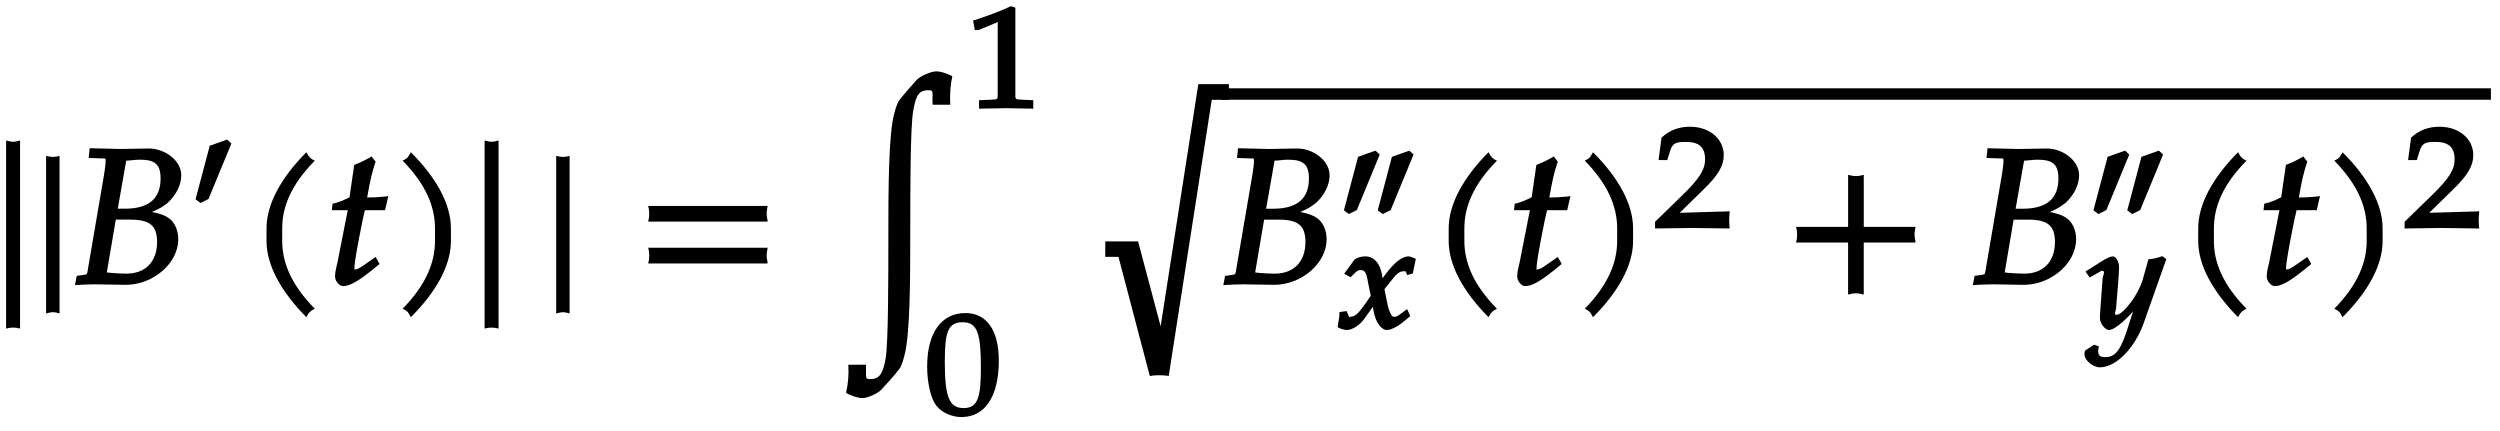
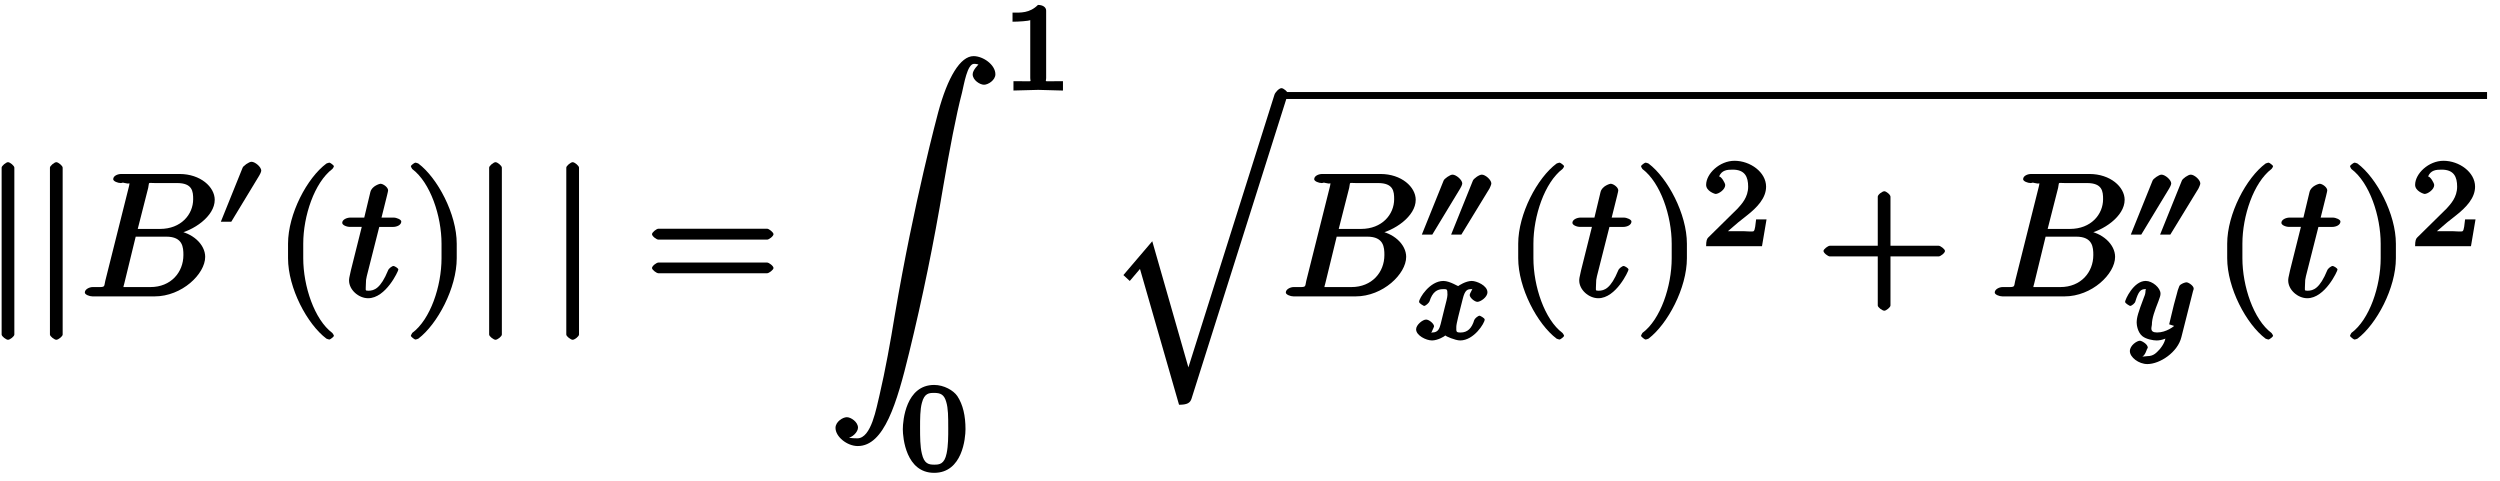
- <svg xmlns="http://www.w3.org/2000/svg" xmlns:xlink="http://www.w3.org/1999/xlink" width="209px" height="36" viewBox="0 0 157 27">
+ <svg xmlns="http://www.w3.org/2000/svg" xmlns:xlink="http://www.w3.org/1999/xlink" width="229px" height="44" viewBox="0 0 172 33">
  <defs>
    <symbol overflow="visible" id="a">
-       <path d="M1.688 2.625V-9.031c-.235.062-.344.078-.438.078-.094 0-.203-.016-.438-.078V2.78c.235-.062.344-.062.438-.062.094 0 .203 0 .438.062zm0 0" />
+       <path d="M2.094 2.625V-8.859c0-.125-.297-.375-.438-.375-.125 0-.437.25-.437.375V2.625c0 .125.312.36.437.36.14 0 .438-.235.438-.36zm0 0" />
    </symbol>
    <symbol overflow="visible" id="b">
-       <path d="M1.656 1.656v-9.719A1.95 1.95 0 011.25-8c-.11 0-.203-.016-.438-.063v9.891c.235-.062.329-.078.438-.078.094 0 .188.016.406.078zm0 0" />
+       <path d="M9.234-6.64c0-.891-.984-1.782-2.421-1.782H2.796c-.235 0-.547.125-.547.36 0 .14.313.265.531.265l.14-.031s.11.031.313.062c.22.016.125-.093.125.063 0 .047-.015.078-.046.219l-1.61 6.421c-.11.47.063.422-.875.422-.203 0-.531.141-.531.375 0 .141.312.266.531.266h4.266c1.89 0 3.484-1.547 3.484-2.719 0-.86-.875-1.687-2.047-1.812v.265c1.25-.234 2.703-1.25 2.703-2.375zM7.75-6.689c0 1.047-.828 2.047-2.281 2.047H3.937l.72-2.828c.093-.422-.063-.328.452-.328h1.532c1.062 0 1.109.578 1.109 1.11zm-.672 3.844c0 1.188-.86 2.203-2.266 2.203h-1.89c-.125-.015.031.11.031 0 0-.03 0-.046.063-.265l.78-3.203h2.11c1.14 0 1.172.75 1.172 1.265zm0 0" />
+     </symbol>
+     <symbol overflow="visible" id="d">
+       <path d="M4.156 2.719c0-.047-.078-.172-.11-.203-1.234-.922-2-3.22-2-5.141v-1c0-1.906.767-4.203 2-5.14a.457.457 0 00.11-.188c0-.063-.25-.25-.312-.25a1.01 1.01 0 00-.203.062C2.312-8.156 1-5.67 1-3.625v1C1-.578 2.313 1.906 3.64 2.906c.016.016.188.063.204.063.062 0 .312-.203.312-.25zm0 0" />
+     </symbol>
+     <symbol overflow="visible" id="e">
+       <path d="M4.14-5.156c0-.125-.312-.266-.53-.266H2.78c.39-1.562.453-1.797.453-1.875 0-.203-.328-.453-.53-.453-.032 0-.579.14-.688.563l-.422 1.765H.64c-.25 0-.563.14-.563.36 0 .156.297.28.531.28h.813C.594-1.515.547-1.311.547-1.093c0 .64.656 1.219 1.312 1.219 1.22 0 2.079-1.875 2.079-1.969 0-.11-.282-.25-.329-.25-.109 0-.328.172-.375.297C2.72-.547 2.281-.39 1.875-.39c-.25 0-.172-.03-.172-.421 0-.282.016-.375.063-.579l.859-3.39h.953c.25 0 .563-.125.563-.375zm0 0" />
+     </symbol>
+     <symbol overflow="visible" id="f">
+       <path d="M3.64-2.625v-1c0-2.047-1.328-4.531-2.64-5.516a.774.774 0 00-.203-.062c-.063 0-.313.187-.313.25 0 .031.079.172.094.187 1.25.938 2.016 3.235 2.016 5.141v1c0 1.922-.766 4.219-2.016 5.14-.015.032-.094.157-.094.204 0 .047.25.25.313.25A.774.774 0 001 2.906c1.313-1 2.64-3.484 2.64-5.531zm0 0" />
+     </symbol>
+     <symbol overflow="visible" id="g">
+       <path d="M8.828-4.281c0-.125-.312-.375-.437-.375H.906c-.125 0-.437.25-.437.375 0 .14.312.375.437.375h7.485c.125 0 .437-.235.437-.375zm0 2.328c0-.14-.312-.375-.437-.375H.906c-.125 0-.437.234-.437.375 0 .125.312.36.437.36h7.485c.125 0 .437-.235.437-.36zm0 0" />
+     </symbol>
+     <symbol overflow="visible" id="h">
+       <path d="M11.469-15.281c0-.656-.844-1.25-1.5-1.25-.906 0-1.781 1.437-2.438 3.875-.031.125-1.656 6.125-2.984 13.953C4.25 3.125 3.89 5.109 3.5 6.78c-.219.875-.563 2.985-1.531 2.985-.422 0-.594-.047-.594-.047l-.125.031c.375-.016.766-.422.766-.719 0-.39-.485-.719-.766-.719s-.781.313-.781.735c0 .61.797 1.25 1.531 1.25 1.813 0 2.688-2.938 3.531-6.406A155.67 155.67 0 007.875-7.531c.438-2.547.89-4.938 1.297-6.485.14-.578.36-1.984.828-1.984.36 0 .516.188.344.016-.031.015-.438.406-.438.703 0 .406.5.719.781.719.282 0 .782-.313.782-.72zm0 0" />
+     </symbol>
+     <symbol overflow="visible" id="k">
+       <path d="M12.39-13.64c0-.126-.296-.376-.437-.376-.172 0-.437.297-.484.454L5.344 5.843h.39L3.063-3.484 1.077-1.156l.438.406.703-.828 2.687 9.344c.563 0 .766-.125.86-.422l6.562-20.75c.063-.172 0-.14 0-.14zm0 0" />
+     </symbol>
+     <symbol overflow="visible" id="o">
+       <path d="M8.828-3.125c0-.125-.312-.36-.437-.36H5.078v-3.374c0-.141-.297-.375-.422-.375-.14 0-.453.234-.453.375v3.375H.906c-.125 0-.437.234-.437.359 0 .14.312.375.437.375h3.297V.625c0 .125.313.36.453.36.125 0 .422-.235.422-.36V-2.75h3.313c.125 0 .437-.234.437-.375zm0 0" />
    </symbol>
    <symbol overflow="visible" id="c">
-       <path d="M6.813-6.844c0-.984-1.094-1.687-2.016-1.687-.594 0-1.203.031-1.797.031l-1.938-.047-.062.61.797.03c.281 0 .266-.03.266.188 0 .172-.047.547-.11.907L.922-.782C.89-.577.875-.624.25-.531L.14.048A21.28 21.28 0 011.407 0c.64 0 1.266.031 1.922.031.563 0 1.219-.156 1.781-.5.954-.562 1.516-1.469 1.516-2.375 0-.515-.203-1-.531-1.265-.313-.25-.766-.391-1.594-.516v.266c.688-.25 1.063-.438 1.453-.75.531-.485.86-1.125.86-1.735zM5.296-2.656c0 1.234-.734 1.984-1.922 1.984-.25 0-.594-.015-.984-.047-.079-.015-.22-.015-.25-.031l.562-3.313h.906c1.235 0 1.688.375 1.688 1.407zm.219-3.985c0 1.266-.75 1.891-2.235 1.891h-.453l.531-3.016c.22 0 .532-.062.844-.062.969 0 1.313.297 1.313 1.187zm0 0" />
-     </symbol>
-     <symbol overflow="visible" id="e">
-       <path d="M4.203-7.828a.735.735 0 01-.187-.14c-.063-.063-.11-.126-.22-.329-1.593 1.61-2.5 3.266-2.5 4.781v.797c0 1.516.907 3.172 2.5 4.781.11-.203.157-.265.22-.328.062-.062.125-.109.312-.203C2.875.063 2.281-1.344 2.281-2.719v-.797c0-1.39.594-2.78 2.047-4.25zm0 0" />
-     </symbol>
-     <symbol overflow="visible" id="f">
-       <path d="M3.703-5.516c-.453.047-.86.063-1.156.063.172-.984.297-1.578.531-2.25l-.25-.328a7.16 7.16 0 01-1.094.531l-.296 2.031c-.391.203-.704.328-1.063.407l-.047.406h1l-.64 3.25C.625-1.11.53-.813.53-.5c0 .297.266.61.5.61.422 0 .922-.282 1.86-1.032.218-.172.14-.125.437-.36l-.25-.437-.672.469c-.36.25-.484.313-.625.313-.093 0-.031.046-.031-.11 0-.297.156-1.234.516-3l.14-.61h1.266l.203-.89zm0 0" />
-     </symbol>
-     <symbol overflow="visible" id="g">
-       <path d="M3.766-2.719v-.797c0-1.515-.907-3.171-2.516-4.78-.11.202-.156.265-.203.327-.063.063-.125.11-.313.203 1.438 1.47 2.032 2.86 2.032 4.25v.797c0 1.375-.594 2.781-2.032 4.25.188.094.25.14.313.203.047.063.094.125.203.329C2.86.452 3.766-1.204 3.766-2.72zm0 0" />
-     </symbol>
-     <symbol overflow="visible" id="h">
-       <path d="M8.266-4.078a1.419 1.419 0 01-.047-.36c0-.109.015-.234.062-.484h-7.5c.063.25.063.375.063.484 0 .125 0 .235-.063.5h7.5zm0 2.625a1.332 1.332 0 01-.047-.36c0-.109.015-.234.062-.484h-7.5c.063.25.063.375.063.485 0 .125 0 .25-.063.5h7.5zm0 0" />
+       <path d="M3.063-4.313c0-.25-.422-.609-.672-.609-.172 0-.563.281-.61.406l-1.5 3.72H1L2.922-3.97c.047-.062.14-.265.14-.344zm0 0" />
    </symbol>
    <symbol overflow="visible" id="i">
-       <path d="M7.422-13.094c-.25-.14-.672-.281-.969-.281-.328 0-1.016.313-1.219.531-.406.453-.687.766-1.093 1.281-.141.188-.235.532-.313.813-.375 1.297-.375 5.078-.375 7.625 0 2.61 0 6.813-.172 7.797-.187 1-.406 1.297-1.031 1.281-.297-.016-.172-.25-.203-.906H.937a5.986 5.986 0 01-.14 1.766c.297.187.734.328 1.047.328.312 0 1-.313 1.187-.547.406-.453.703-.75 1.11-1.282.14-.171.234-.515.312-.812.375-1.281.375-5.063.375-7.625 0-2.594 0-6.813.188-7.781.171-1.016.39-1.313 1.03-1.281.282 0 .141.25.188.906h1.11c-.047-.797.031-1.36.125-1.766zm0 0" />
+       <path d="M4.172-.156v-.469H3.64c-.829 0-.625.063-.625-.219v-4.64c0-.235-.235-.391-.563-.391-.578.578-1.203.531-1.75.531v.625c.406 0 1.11-.047 1.219-.11v3.985c0 .281.203.219-.625.219H.766v.64L2.469-.03l1.703.047zm0 0" />
+     </symbol>
+     <symbol overflow="visible" id="j">
+       <path d="M4.531-2.828c0-.922-.172-1.688-.562-2.281-.266-.391-.922-.766-1.594-.766C.437-5.875.219-3.437.219-2.828c0 .594.218 3 2.156 3 1.953 0 2.156-2.406 2.156-3zm-1.187-.11c0 .626 0 1.235-.11 1.766-.156.766-.515.781-.859.781-.375 0-.688-.062-.844-.75-.125-.5-.125-1.171-.125-1.796 0-.61 0-1.25.125-1.704.172-.671.5-.687.844-.687.453 0 .688.125.828.61.14.452.14 1.046.14 1.78zm0 0" />
    </symbol>
    <symbol overflow="visible" id="l">
-       <path d="M9.063-11.61v-.843H7.14L4.67 3.422h.282l-1.594-6H1.297v.969h.828l1.969 7.484c.281-.047.437-.047.61-.047.155 0 .312 0 .577.047l2.703-17.344h1.079zm0 0" />
+       <path d="M3.063-4.313c0-.25-.422-.609-.672-.609-.172 0-.563.281-.61.406l-1.5 3.72H1L2.922-3.97c.047-.062.14-.265.14-.344zm2 0c0-.25-.407-.609-.657-.609-.187 0-.562.281-.61.406l-1.5 3.72H3L4.938-3.97c.03-.062.125-.265.125-.344zm0 0" />
+     </symbol>
+     <symbol overflow="visible" id="m">
+       <path d="M5.094-3.234c0-.47-.75-.782-1.078-.782-.422 0-.907.329-.922.344.031.078-.563-.344-1.031-.344C1.125-4.016.39-2.828.39-2.578c0 .11.328.281.343.281.11 0 .329-.203.375-.312.204-.657.532-.844.938-.844.265 0 .297-.016.297.39 0 .172-.11.579-.188.876l-.281 1.14c-.078.281-.156.578-.578.578-.031 0-.125.047-.078.078-.032.016.203-.453.203-.5 0-.187-.344-.468-.547-.468-.234 0-.688.359-.688.671 0 .422.688.766 1.094.766.39 0 .875-.281.907-.344.03.047.687.344 1.03.344.954 0 1.688-1.203 1.688-1.437 0-.11-.328-.266-.343-.266-.125 0-.344.203-.375.297-.172.578-.47.86-.938.86-.328 0-.297-.063-.297-.391 0-.22.203-.97.438-1.907.156-.64.328-.687.609-.687l.14-.047s-.015 0-.093-.047c.125-.031-.172.36-.172.5 0 .188.344.469.531.469.203 0 .688-.313.688-.656zm0 0" />
+     </symbol>
+     <symbol overflow="visible" id="n">
+       <path d="M4.234-1.844H3.75c-.047.344-.063.735-.172.813-.062.047-.562 0-.687 0H1.812c.563-.5.86-.735 1.36-1.125.625-.5 1.265-1.14 1.265-1.938 0-1-1.093-1.781-2.171-1.781-1.032 0-1.954.89-1.954 1.656 0 .422.579.625.657.625.203 0 .656-.297.656-.61 0-.14-.266-.593-.422-.593.188-.437.547-.469.938-.469.843 0 1.062.5 1.062 1.172 0 .735-.453 1.203-.719 1.5l-2.03 2C.374-.516.311-.39.311 0h3.844l.313-1.844zm0 0" />
    </symbol>
    <symbol overflow="visible" id="p">
-       <path d="M8.266-2.766a1.332 1.332 0 01-.047-.359c0-.11.015-.234.062-.484h-3.25v-3.266c-.25.063-.375.078-.484.078-.125 0-.25-.016-.5-.078v3.266H.78c.063.25.063.375.063.484 0 .125 0 .25-.063.5h3.266V.641c.25-.063.375-.079.5-.079.11 0 .234.016.484.079v-3.266h3.25zm0 0" />
-     </symbol>
-     <symbol overflow="visible" id="d">
-       <path d="M2.594-4.672l-.203-.187-1.094.39-.89 3.36.312.234.5-.25 1.437-3.484zm0 0" />
-     </symbol>
-     <symbol overflow="visible" id="j">
-       <path d="M4.266-.11V-.5l-.657-.031c-.515-.031-.468.015-.468-.453v-5.329l-.282-.093c-.625.297-1.312.562-2.375.906l.11.594h.234l1.25-.516.031-.016c.047 0-.078-.046-.078.172v4.282c0 .468.047.421-.469.453L.86-.5v.531L2.594 0l1.672.031zm0 0" />
-     </symbol>
-     <symbol overflow="visible" id="k">
-       <path d="M4.719-3.375c0-1.938-.782-2.984-2.094-2.984C1.125-6.36.219-5.141.219-3c0 1.031.234 2.031.578 2.453.328.438.984.719 1.578.719 1.469 0 2.344-1.281 2.344-3.547zm-1.125.453c0 1.875-.203 2.531-1.078 2.531-.938 0-1.188-.765-1.188-2.921 0-1.876.203-2.47 1.125-2.47.938 0 1.14.735 1.14 2.86zm0 0" />
-     </symbol>
-     <symbol overflow="visible" id="m">
-       <path d="M2.594-4.672l-.203-.187-1.094.39-.89 3.36.312.234.5-.25 1.437-3.484zm2.125 0l-.203-.187-1.094.39-.89 3.36.312.234.5-.25L4.78-4.609zm0 0" />
-     </symbol>
-     <symbol overflow="visible" id="n">
-       <path d="M4.86-4.406c-.126-.063-.313-.125-.391-.125-.39 0-.89.36-1.485 1.172l-.359.484.266.094-.063-.422c-.11-.875-.515-1.328-1.094-1.328-.25 0-.578.11-.671.218l-.641.875.406.22c.36-.376.453-.454.625-.454.328 0 .375.219.531 1.094l.11.515-.328.485c-.422.594-.641.828-.907.828-.14 0-.093.11-.109.063l-.172-.407-.453.063c0 .297-.016.406-.078.687-.016.11-.016.14-.031.266.187.11.468.172.578.172.312 0 .797-.281 1.094-.703l.734-1.032-.266-.109.11.625c.125.75.5 1.219.843 1.219.22 0 .625-.188.938-.438l.531-.437-.203-.438c-.516.39-.64.485-.781.485-.156 0-.172-.047-.266-.235-.094-.156-.156-.39-.203-.656l-.172-.844.297-.375c.453-.578.61-.75.906-.75.157 0 .11-.062.219.235l.36-.094.187-.922zm0 0" />
-     </symbol>
-     <symbol overflow="visible" id="o">
-       <path d="M4.75-.11c-.016-.187-.016-.265-.016-.39s0-.203.032-.547l-3.141.094 1.5-1.469c.938-.906 1.266-1.5 1.266-2.156 0-1.016-.891-1.781-2.125-1.781-.688 0-1.282.218-1.782.687L.297-4.266h.547l.172-.546c.156-.516.359-.594 1-.594.828 0 1.203.343 1.203 1.093 0 .657-.36 1.22-1.453 2.282L.078-.391v.422L2.391 0l2.375.031zm0 0" />
-     </symbol>
-     <symbol overflow="visible" id="q">
-       <path d="M4.922-4.406l-.188-.14a3.25 3.25 0 01-.875.202L3.5-3.062c-.125.421-.406.968-.734 1.406-.329.437-.688.797-.907.797-.203 0-.03-.297-.03-.407l.14-1.718c.015-.266.047-.61.047-.86 0-.39-.22-.687-.391-.687-.125 0-.375.093-.828.39l-.89.563.265.375.64-.36c.047-.03.063-.062.141-.062.235 0 .047.313.031.453L.828-1.016l-.015.36c0 .36.343.75.578.75.359 0 1.265-.781 2-1.782l-.266-.093-.484 1.5c-.485 1.578-.813 2.078-1.485 2.078-.328 0-.453-.094-.453-.406 0-.047.016-.11.047-.266l-.297-.11-.578.376c-.031.125-.031.187-.031.234 0 .375.531.813.969.813 1.015 0 2.218-1.22 2.78-2.86l1.391-3.937zm0 0" />
+       <path d="M4.906-3.5c0-.172-.343-.422-.5-.422-.078 0-.39.094-.484.25a3.37 3.37 0 00-.188.594l-.187.687-.328 1.36.344.11S3.046-.47 2.39-.47c-.563 0-.36-.39-.36-.531 0-.453.203-.984.453-1.625.094-.266.141-.375.141-.516 0-.406-.563-.875-1.016-.875-.843 0-1.421 1.297-1.421 1.438 0 .11.328.281.343.281.125 0 .344-.203.36-.297.218-.703.359-.86.703-.86.14 0 0-.077 0 .126s-.078.375-.125.484C1.079-1.813.984-1.5.984-1.14c0 .141.063.657.391.922.266.219.766.297.984.297.344 0 .782-.156 1.063-.406l-.36-.125c-.109.469-.14.703-.484 1.125-.234.25-.422.484-.86.484-.062 0-.312.047-.343.016.172-.031.313-.484.313-.484l.062-.11c0-.265-.453-.484-.531-.484C1 .094.516.422.516.813c0 .421.609.89 1.203.89.86 0 2.093-.812 2.343-1.86l.797-3.155c.047-.126.047-.141.047-.188zm0 0" />
    </symbol>
  </defs>
-   <use xlink:href="#a" x="-.428" y="17.834" />
-   <use xlink:href="#b" x="2.083" y="17.834" />
-   <use xlink:href="#c" x="4.569" y="17.834" />
-   <use xlink:href="#d" x="11.874" y="13.602" />
-   <use xlink:href="#e" x="15.442" y="17.835" />
-   <use xlink:href="#f" x="20.511" y="17.835" />
-   <use xlink:href="#g" x="24.552" y="17.835" />
-   <use xlink:href="#a" x="29.621" y="17.835" />
-   <use xlink:href="#b" x="34.116" y="17.835" />
-   <use xlink:href="#h" x="39.926" y="17.835" />
-   <use xlink:href="#i" x="52.336" y="17.835" />
-   <use xlink:href="#j" x="60.624" y="6.772" />
-   <use xlink:href="#k" x="58.006" y="25.998" />
-   <use xlink:href="#l" x="68.114" y="17.717" />
-   <path d="M76.684 5.883h79.746" fill="none" stroke-width=".717" stroke="#000" stroke-miterlimit="10" />
-   <use xlink:href="#c" x="76.685" y="17.835" />
-   <use xlink:href="#m" x="83.99" y="14.296" />
-   <use xlink:href="#n" x="83.99" y="20.609" />
-   <use xlink:href="#e" x="89.681" y="17.835" />
-   <use xlink:href="#f" x="94.75" y="17.835" />
-   <use xlink:href="#g" x="98.791" y="17.835" />
-   <use xlink:href="#o" x="103.86" y="14.296" />
-   <use xlink:href="#p" x="112.014" y="17.835" />
-   <use xlink:href="#c" x="123.754" y="17.835" />
+   <use xlink:href="#a" x="-1.107" y="20.368" />
+   <use xlink:href="#a" x="2.217" y="20.368" />
+   <use xlink:href="#b" x="5.54" y="20.368" />
+   <use xlink:href="#c" x="14.912" y="16.028" />
+   <use xlink:href="#d" x="18.817" y="20.368" />
+   <use xlink:href="#e" x="23.468" y="20.368" />
+   <use xlink:href="#f" x="27.783" y="20.368" />
+   <use xlink:href="#a" x="32.434" y="20.368" />
+   <use xlink:href="#a" x="37.742" y="20.368" />
+   <use xlink:href="#g" x="44.389" y="20.368" />
+   <use xlink:href="#h" x="57.014" y="20.368" />
+   <use xlink:href="#i" x="68.96" y="6.189" />
+   <use xlink:href="#j" x="61.895" y="32.335" />
+   <use xlink:href="#k" x="76.213" y="20.057" />
+   <path d="M88.168 6.547h82.941" fill="none" stroke-width=".478" stroke="#000" stroke-miterlimit="10" />
+   <use xlink:href="#b" x="88.168" y="20.368" />
+   <use xlink:href="#l" x="97.541" y="16.913" />
+   <use xlink:href="#m" x="97.242" y="23.321" />
+   <use xlink:href="#d" x="103.453" y="20.368" />
+   <use xlink:href="#e" x="108.104" y="20.368" />
+   <use xlink:href="#f" x="112.419" y="20.368" />
  <g>
-     <use xlink:href="#m" x="131.061" y="14.296" />
+     <use xlink:href="#n" x="117.07" y="16.913" />
  </g>
  <g>
-     <use xlink:href="#q" x="131.061" y="20.609" />
+     <use xlink:href="#o" x="124.987" y="20.368" />
  </g>
  <g>
-     <use xlink:href="#e" x="136.752" y="17.835" />
-     <use xlink:href="#f" x="141.821" y="17.835" />
+     <use xlink:href="#b" x="136.942" y="20.368" />
  </g>
  <g>
-     <use xlink:href="#g" x="145.862" y="17.835" />
+     <use xlink:href="#l" x="146.318" y="16.913" />
  </g>
  <g>
-     <use xlink:href="#o" x="150.931" y="14.296" />
+     <use xlink:href="#p" x="146.019" y="23.321" />
+   </g>
+   <g>
+     <use xlink:href="#d" x="152.231" y="20.368" />
+     <use xlink:href="#e" x="156.882" y="20.368" />
+     <use xlink:href="#f" x="161.197" y="20.368" />
+   </g>
+   <g>
+     <use xlink:href="#n" x="165.848" y="16.913" />
  </g>
</svg>
